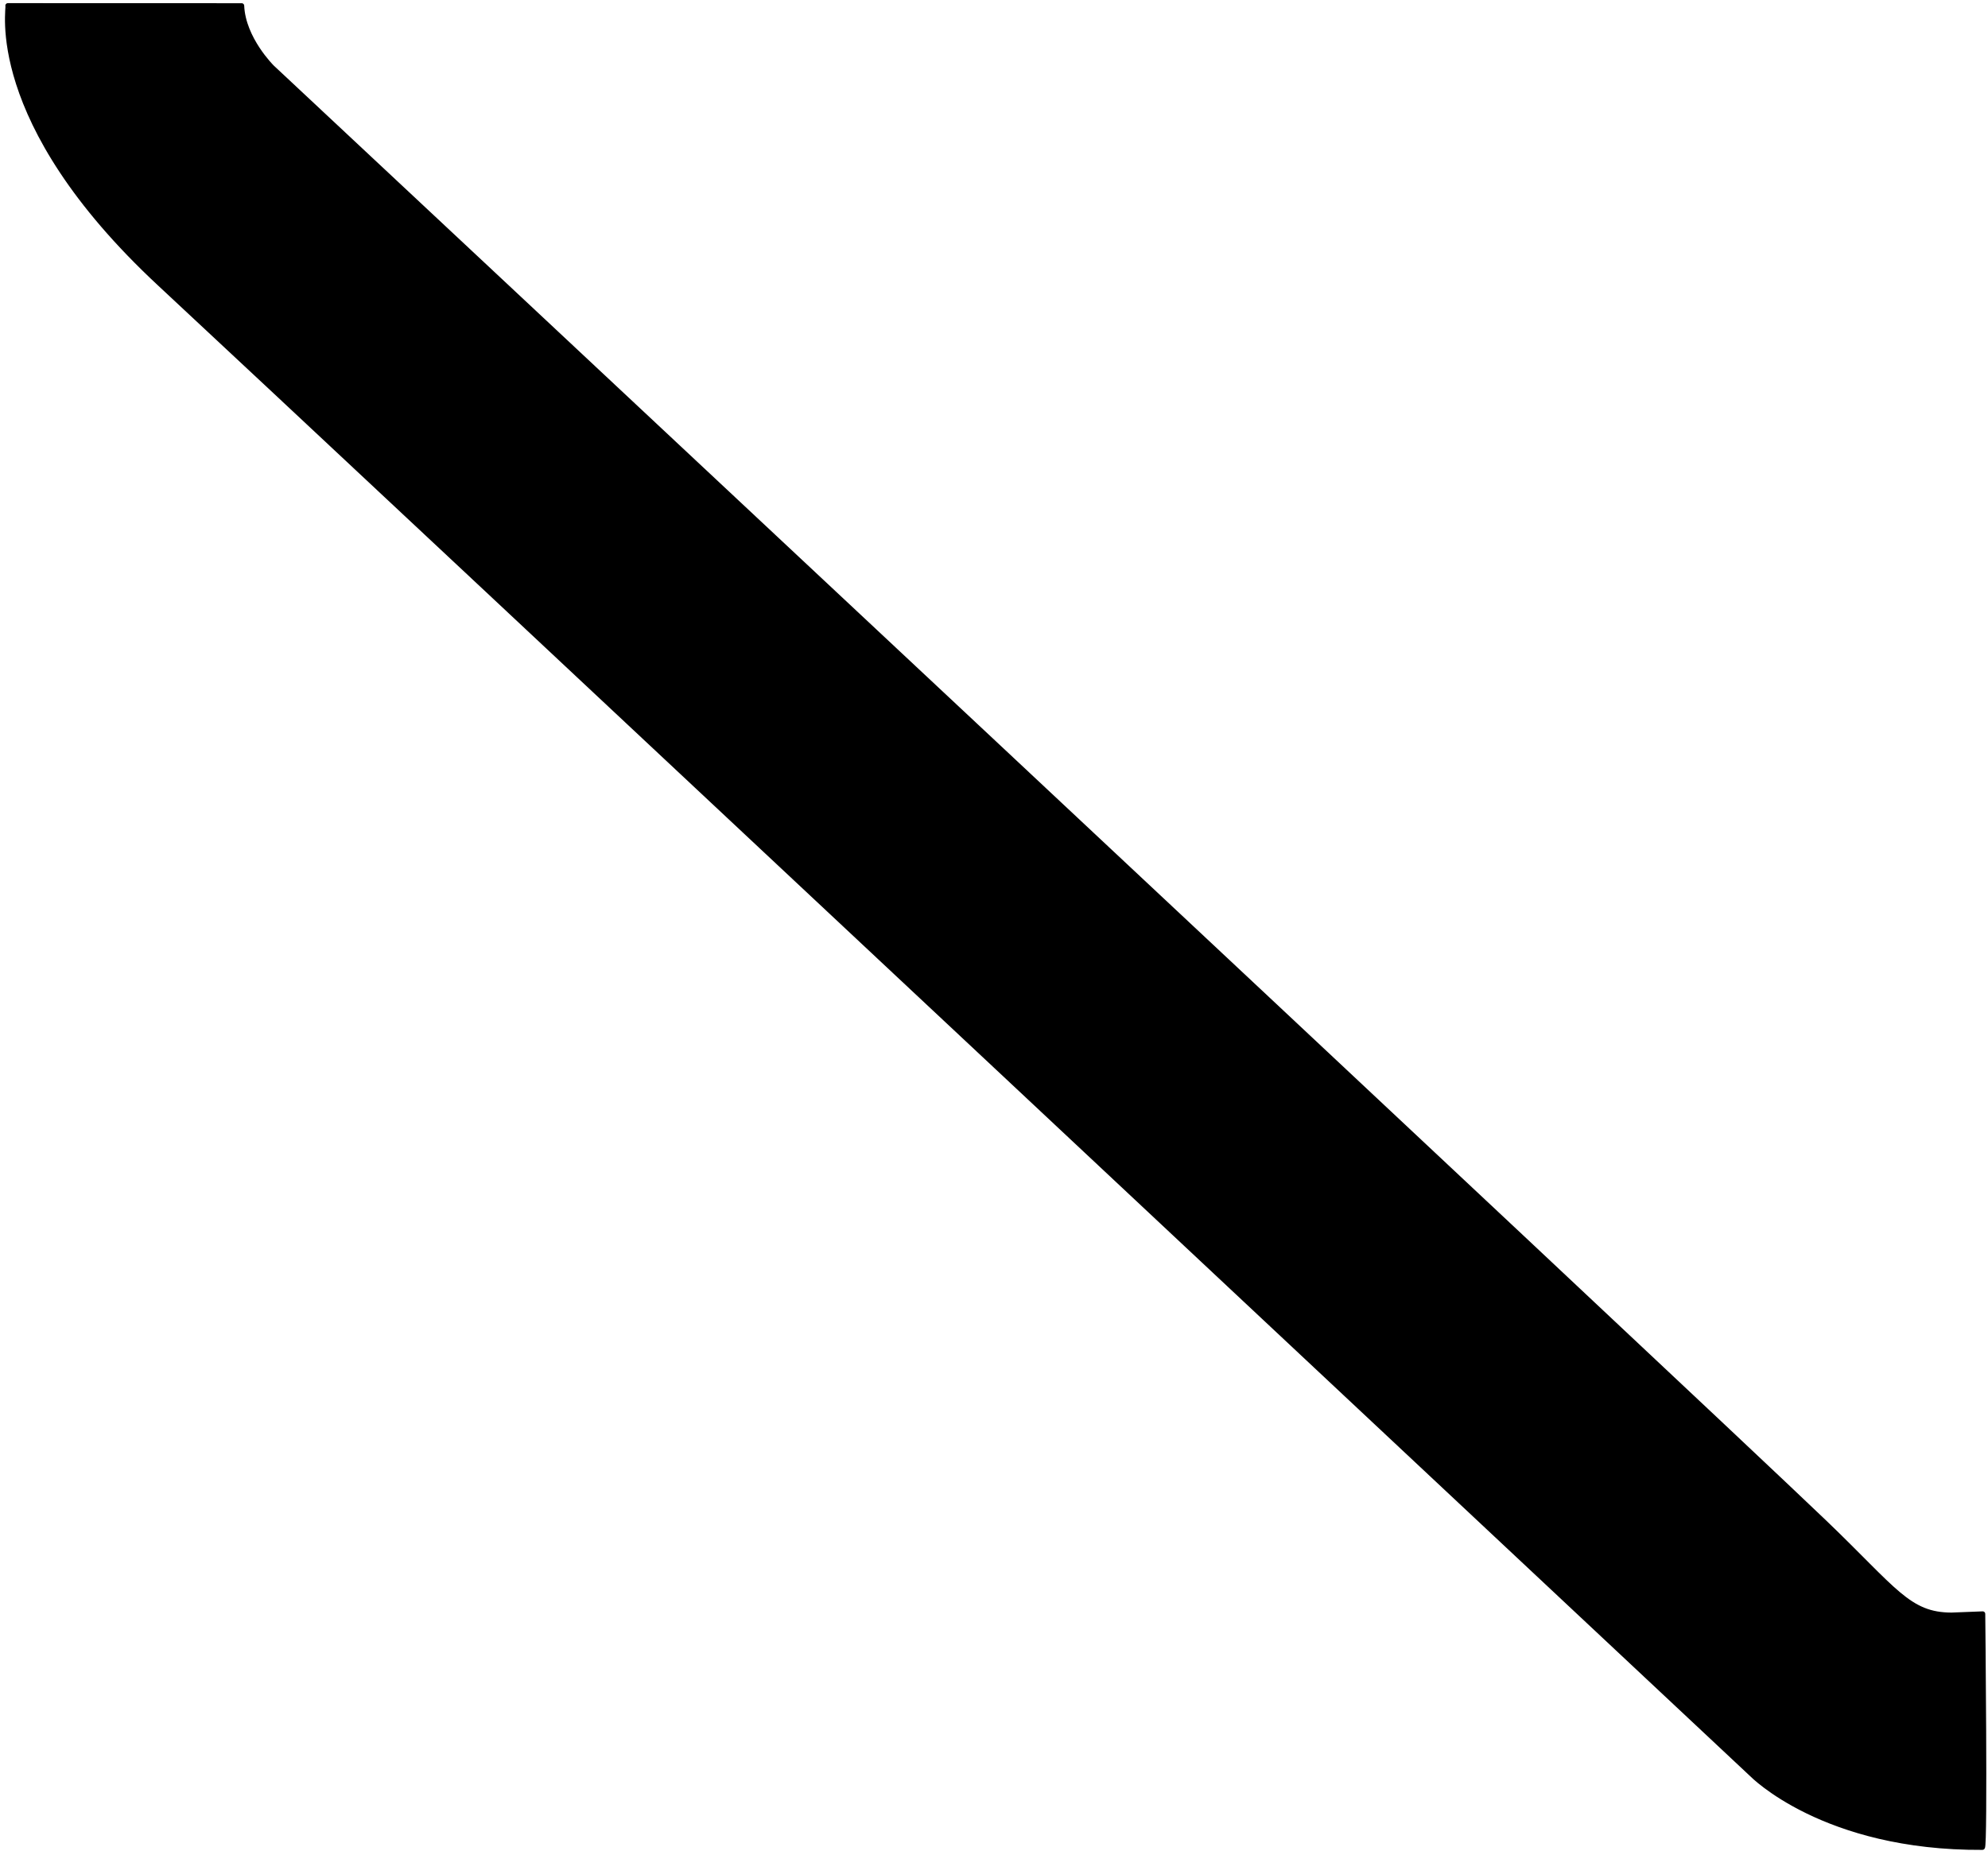
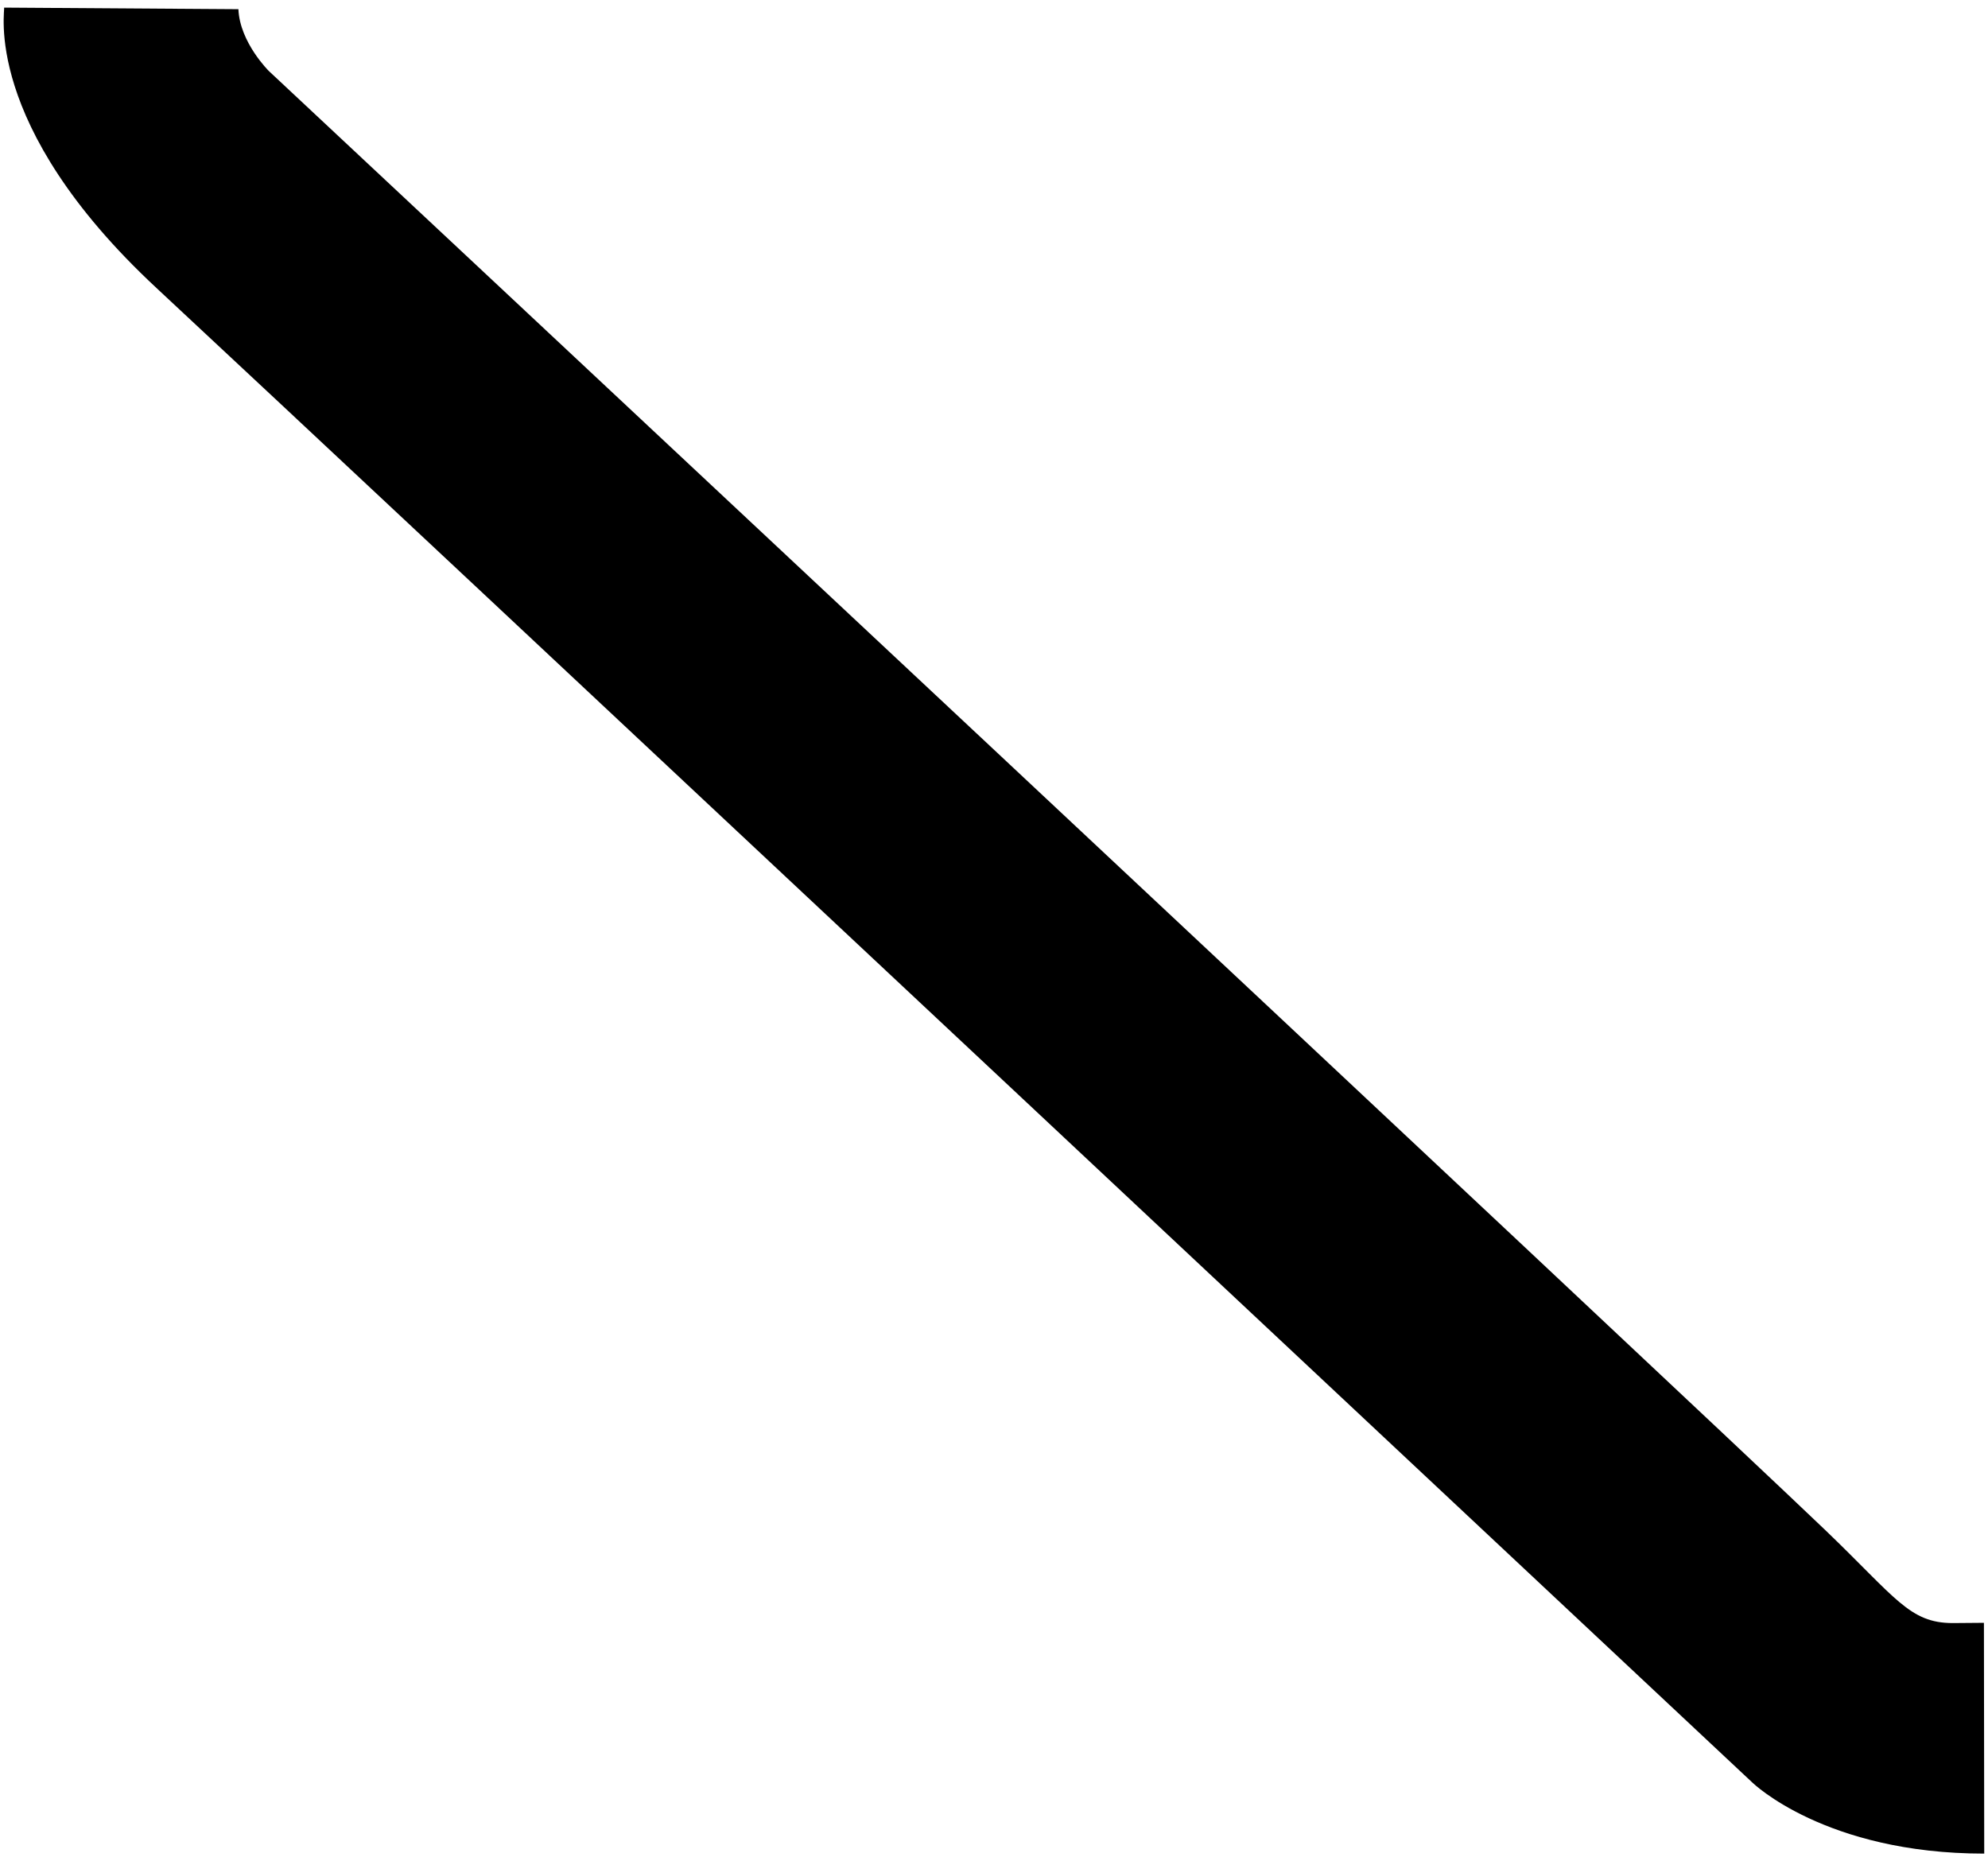
- <svg xmlns="http://www.w3.org/2000/svg" width="100%" height="100%" viewBox="0 0 391 364" version="1.1" xml:space="preserve" style="fill-rule:evenodd;clip-rule:evenodd;stroke-linejoin:round;stroke-miterlimit:1.5;">
-   <g transform="matrix(1,0,0,1,-1856,-885)">
-     <path d="M1903.53,886.132L1857.55,886.118C1857.93,886.183 1852.78,908.579 1887.46,940.825C1922.21,973.123 2200.55,1234 2200.55,1234C2200.55,1234 2214.68,1248.56 2245.9,1248.38C2246.46,1248.37 2245.96,1202.46 2245.96,1202.46L2239.82,1202.7C2231.35,1202.68 2228.7,1197.77 2214.96,1184.58C2188.64,1159.33 1909.5,898.26 1909.5,898.26C1909.5,898.26 1903.8,892.648 1903.53,886.132Z" style="stroke:black;stroke-width:1px;" />
+ <svg xmlns="http://www.w3.org/2000/svg" width="100%" height="100%" viewBox="0 0 390 365" version="1.1" xml:space="preserve" style="fill-rule:evenodd;clip-rule:evenodd;stroke-linejoin:round;stroke-miterlimit:1.5;">
+   <g transform="matrix(1,0,0,1,-1439,-1716)">
+     <g transform="matrix(1,0,0,1,5353.16,-0.172259)">
+       <g transform="matrix(1,0,0,1,-5770.92,831.842)">
+         <path d="M1903.53,886.132L1857.55,885.823C1857.93,885.824 1852.78,908.579 1887.46,940.825C1922.21,973.123 2200.55,1234 2200.55,1234C2200.55,1234 2214.8,1247.92 2246.02,1247.92L2245.96,1202.65L2239.82,1202.7C2231.35,1202.68 2228.7,1197.77 2214.96,1184.58C2188.64,1159.33 1909.5,898.26 1909.5,898.26C1909.5,898.26 1903.8,892.648 1903.53,886.132Z" style="stroke:black;stroke-width:0px;" />
+       </g>
+     </g>
  </g>
</svg>
